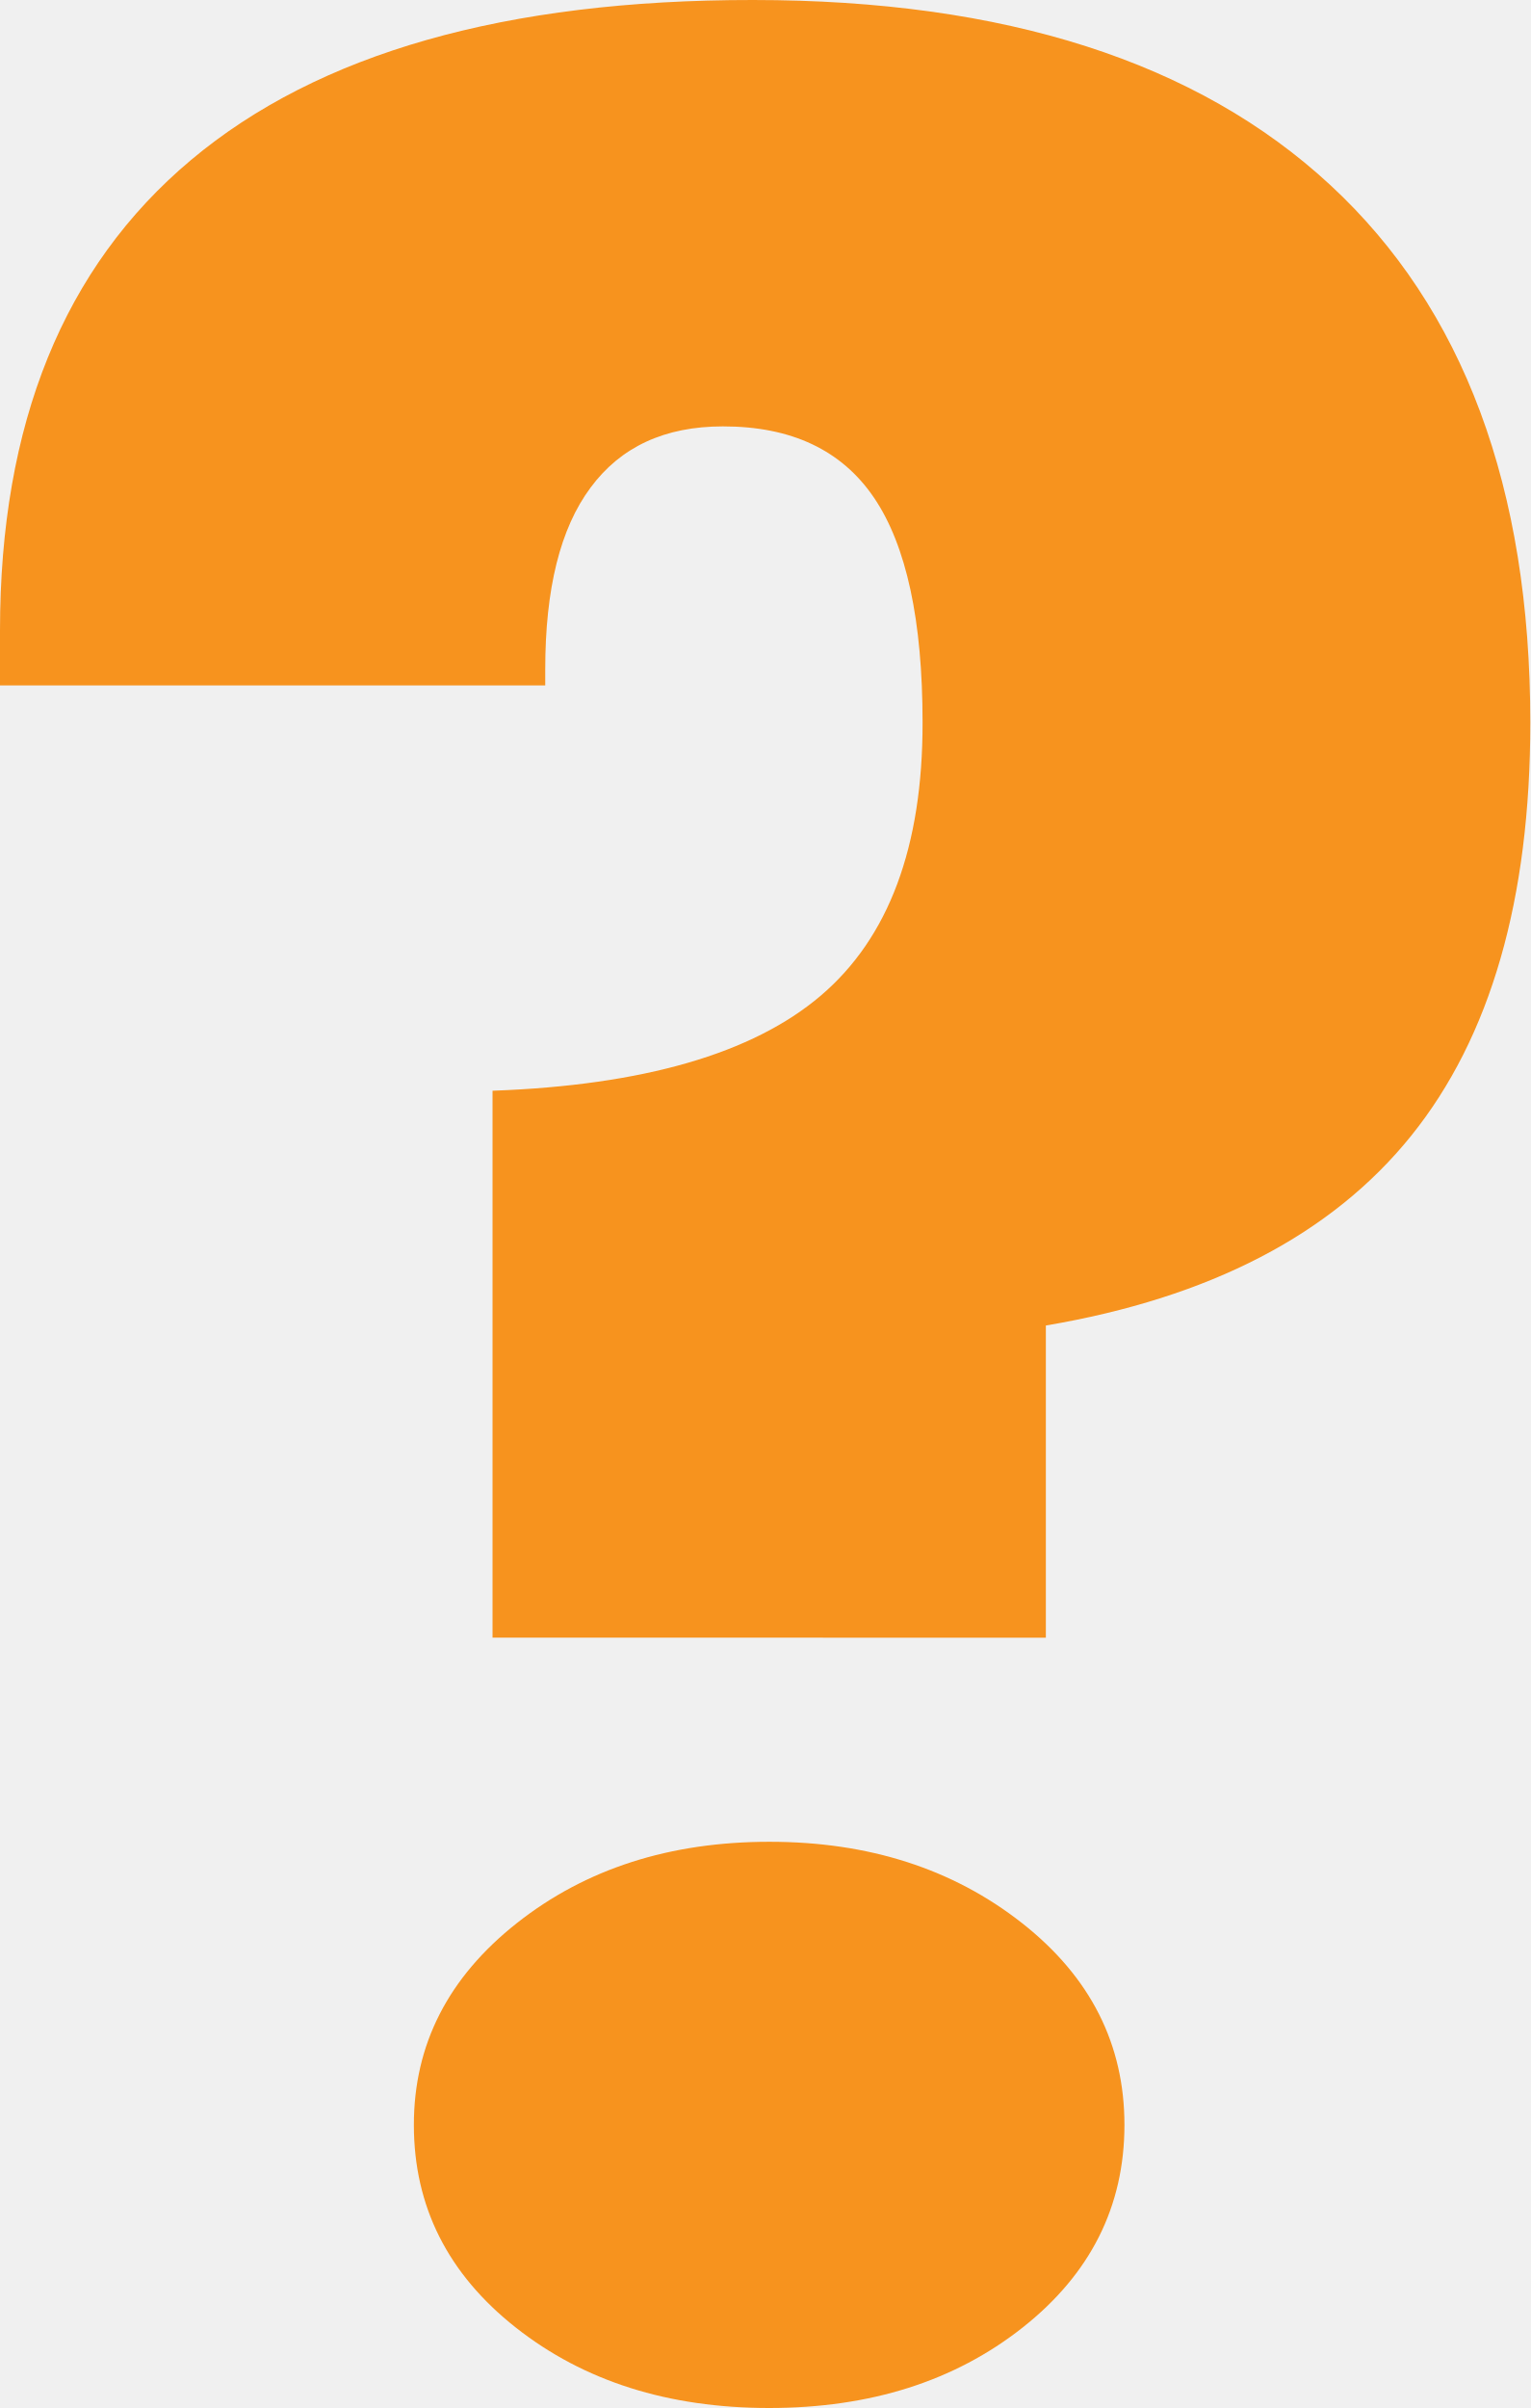
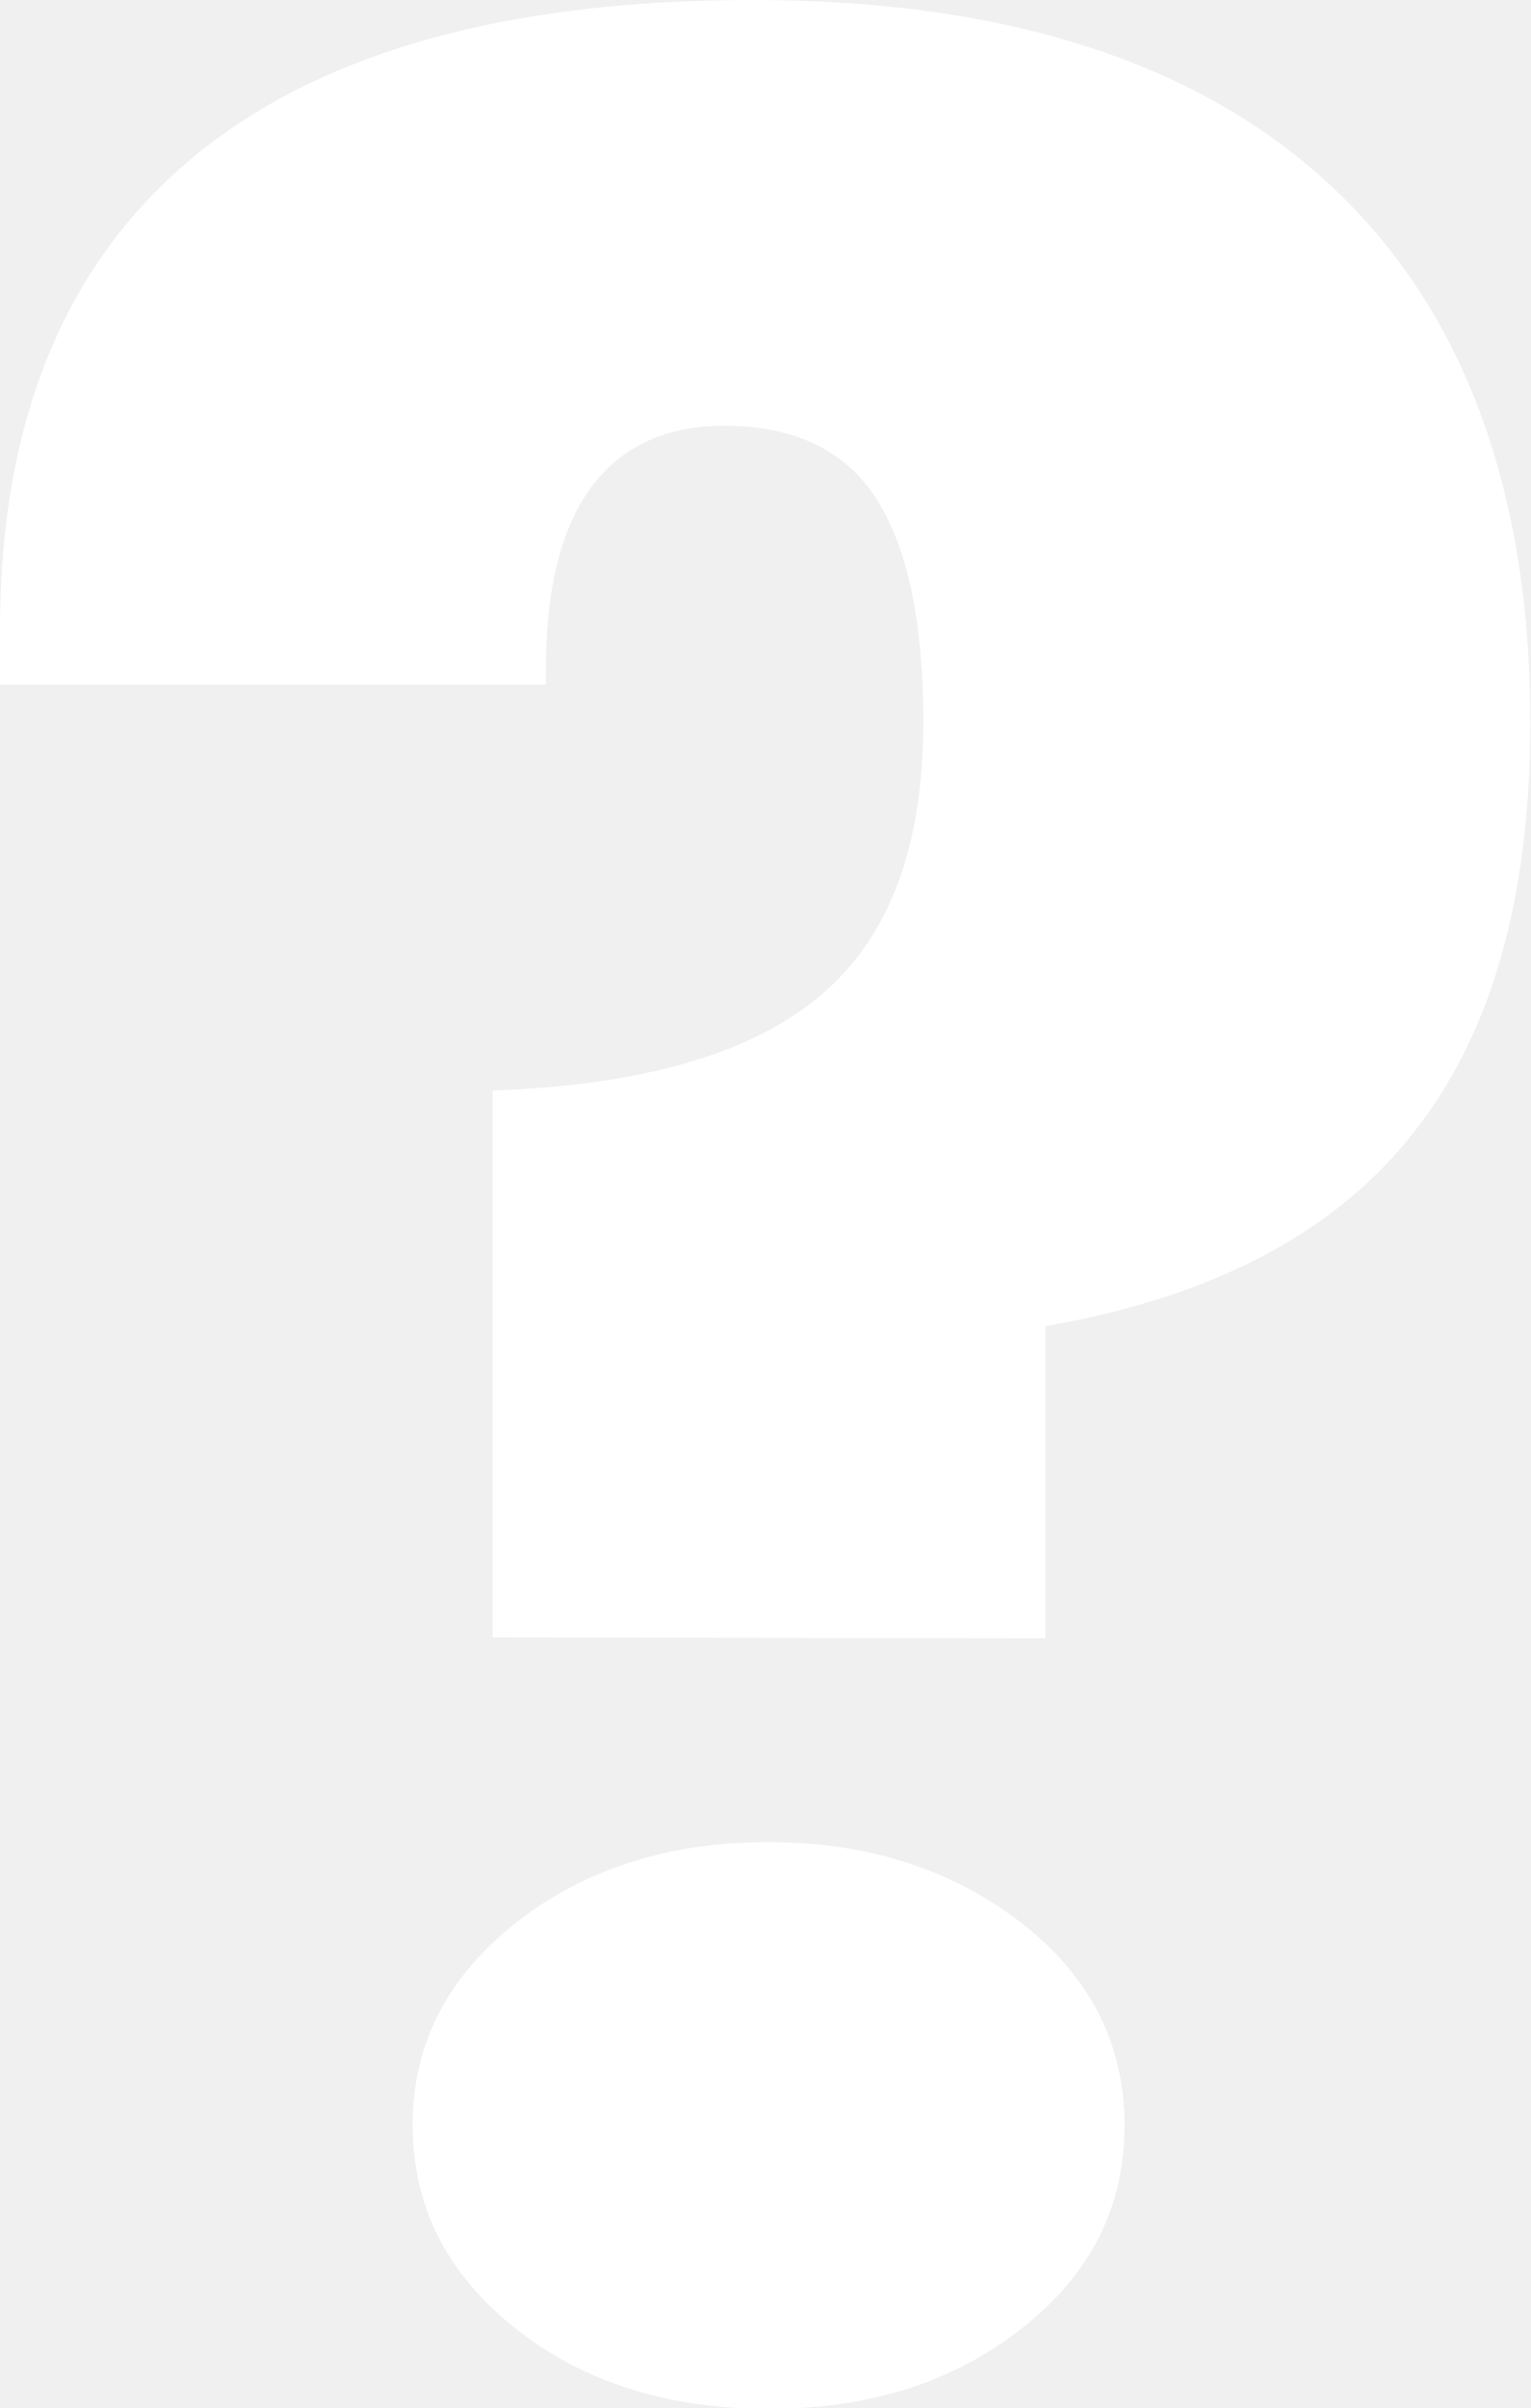
- <svg xmlns="http://www.w3.org/2000/svg" id="technicalSkills" viewBox="0 0 178 280">
-   <path d="M118.29,200.42V136.83q26.29-.95,38.17-11.05T168.31,94q0-17.77-5.63-26.1t-17.6-8.32q-10.12,0-15.38,7.11c-3.54,4.74-5.28,11.79-5.28,21.13v1.88H61V83.32q0-36.07,22.21-54.71T148.59,10q43.91,0,67.15,21.52T239,94q0,30.86-13.86,48.07t-42.49,22.06v36.3Zm73.5,56.66q0,14.22-11.85,23.57T150.47,290q-17.61,0-29.47-9.35t-11.86-23.57c0-9.35,4-17.17,12-23.48s17.78-9.44,29.36-9.44,21.36,3.16,29.36,9.44S191.79,247.73,191.79,257.08Z" transform="translate(-61 -10)" fill="#f7931e" />
+ <svg xmlns="http://www.w3.org/2000/svg" version="1.1" id="technicalSkills" x="0px" y="0px" viewBox="0 0 178 280" style="enable-background:new 0 0 178 280;" xml:space="preserve">
+   <style type="text/css">
+ 	.st0{fill:#FFFFFF;}
+ </style>
+   <path class="st0" d="M57.3,190.4v-63.6c17.5-0.6,30.2-4.3,38.2-11.1s11.9-17.3,11.9-31.8c0-11.8-1.9-20.5-5.6-26.1  s-9.6-8.3-17.6-8.3c-6.7,0-11.9,2.4-15.4,7.1c-3.5,4.7-5.3,11.8-5.3,21.1v1.9H0v-6.4c0-24,7.4-42.3,22.2-54.7S58.8,0,87.6,0  c29.3,0,51.7,7.2,67.1,21.5S178,56.7,178,84c0,20.6-4.6,36.6-13.9,48.1c-9.2,11.5-23.4,18.8-42.5,22.1v36.3L57.3,190.4z   M130.8,247.1c0,9.5-3.9,17.3-11.9,23.6s-17.7,9.4-29.5,9.4c-11.7,0-21.6-3.1-29.5-9.4s-11.9-14.1-11.9-23.6c0-9.4,4-17.2,12-23.5  s17.8-9.4,29.4-9.4s21.4,3.2,29.4,9.4S130.8,237.7,130.8,247.1L130.8,247.1z" />
</svg>
